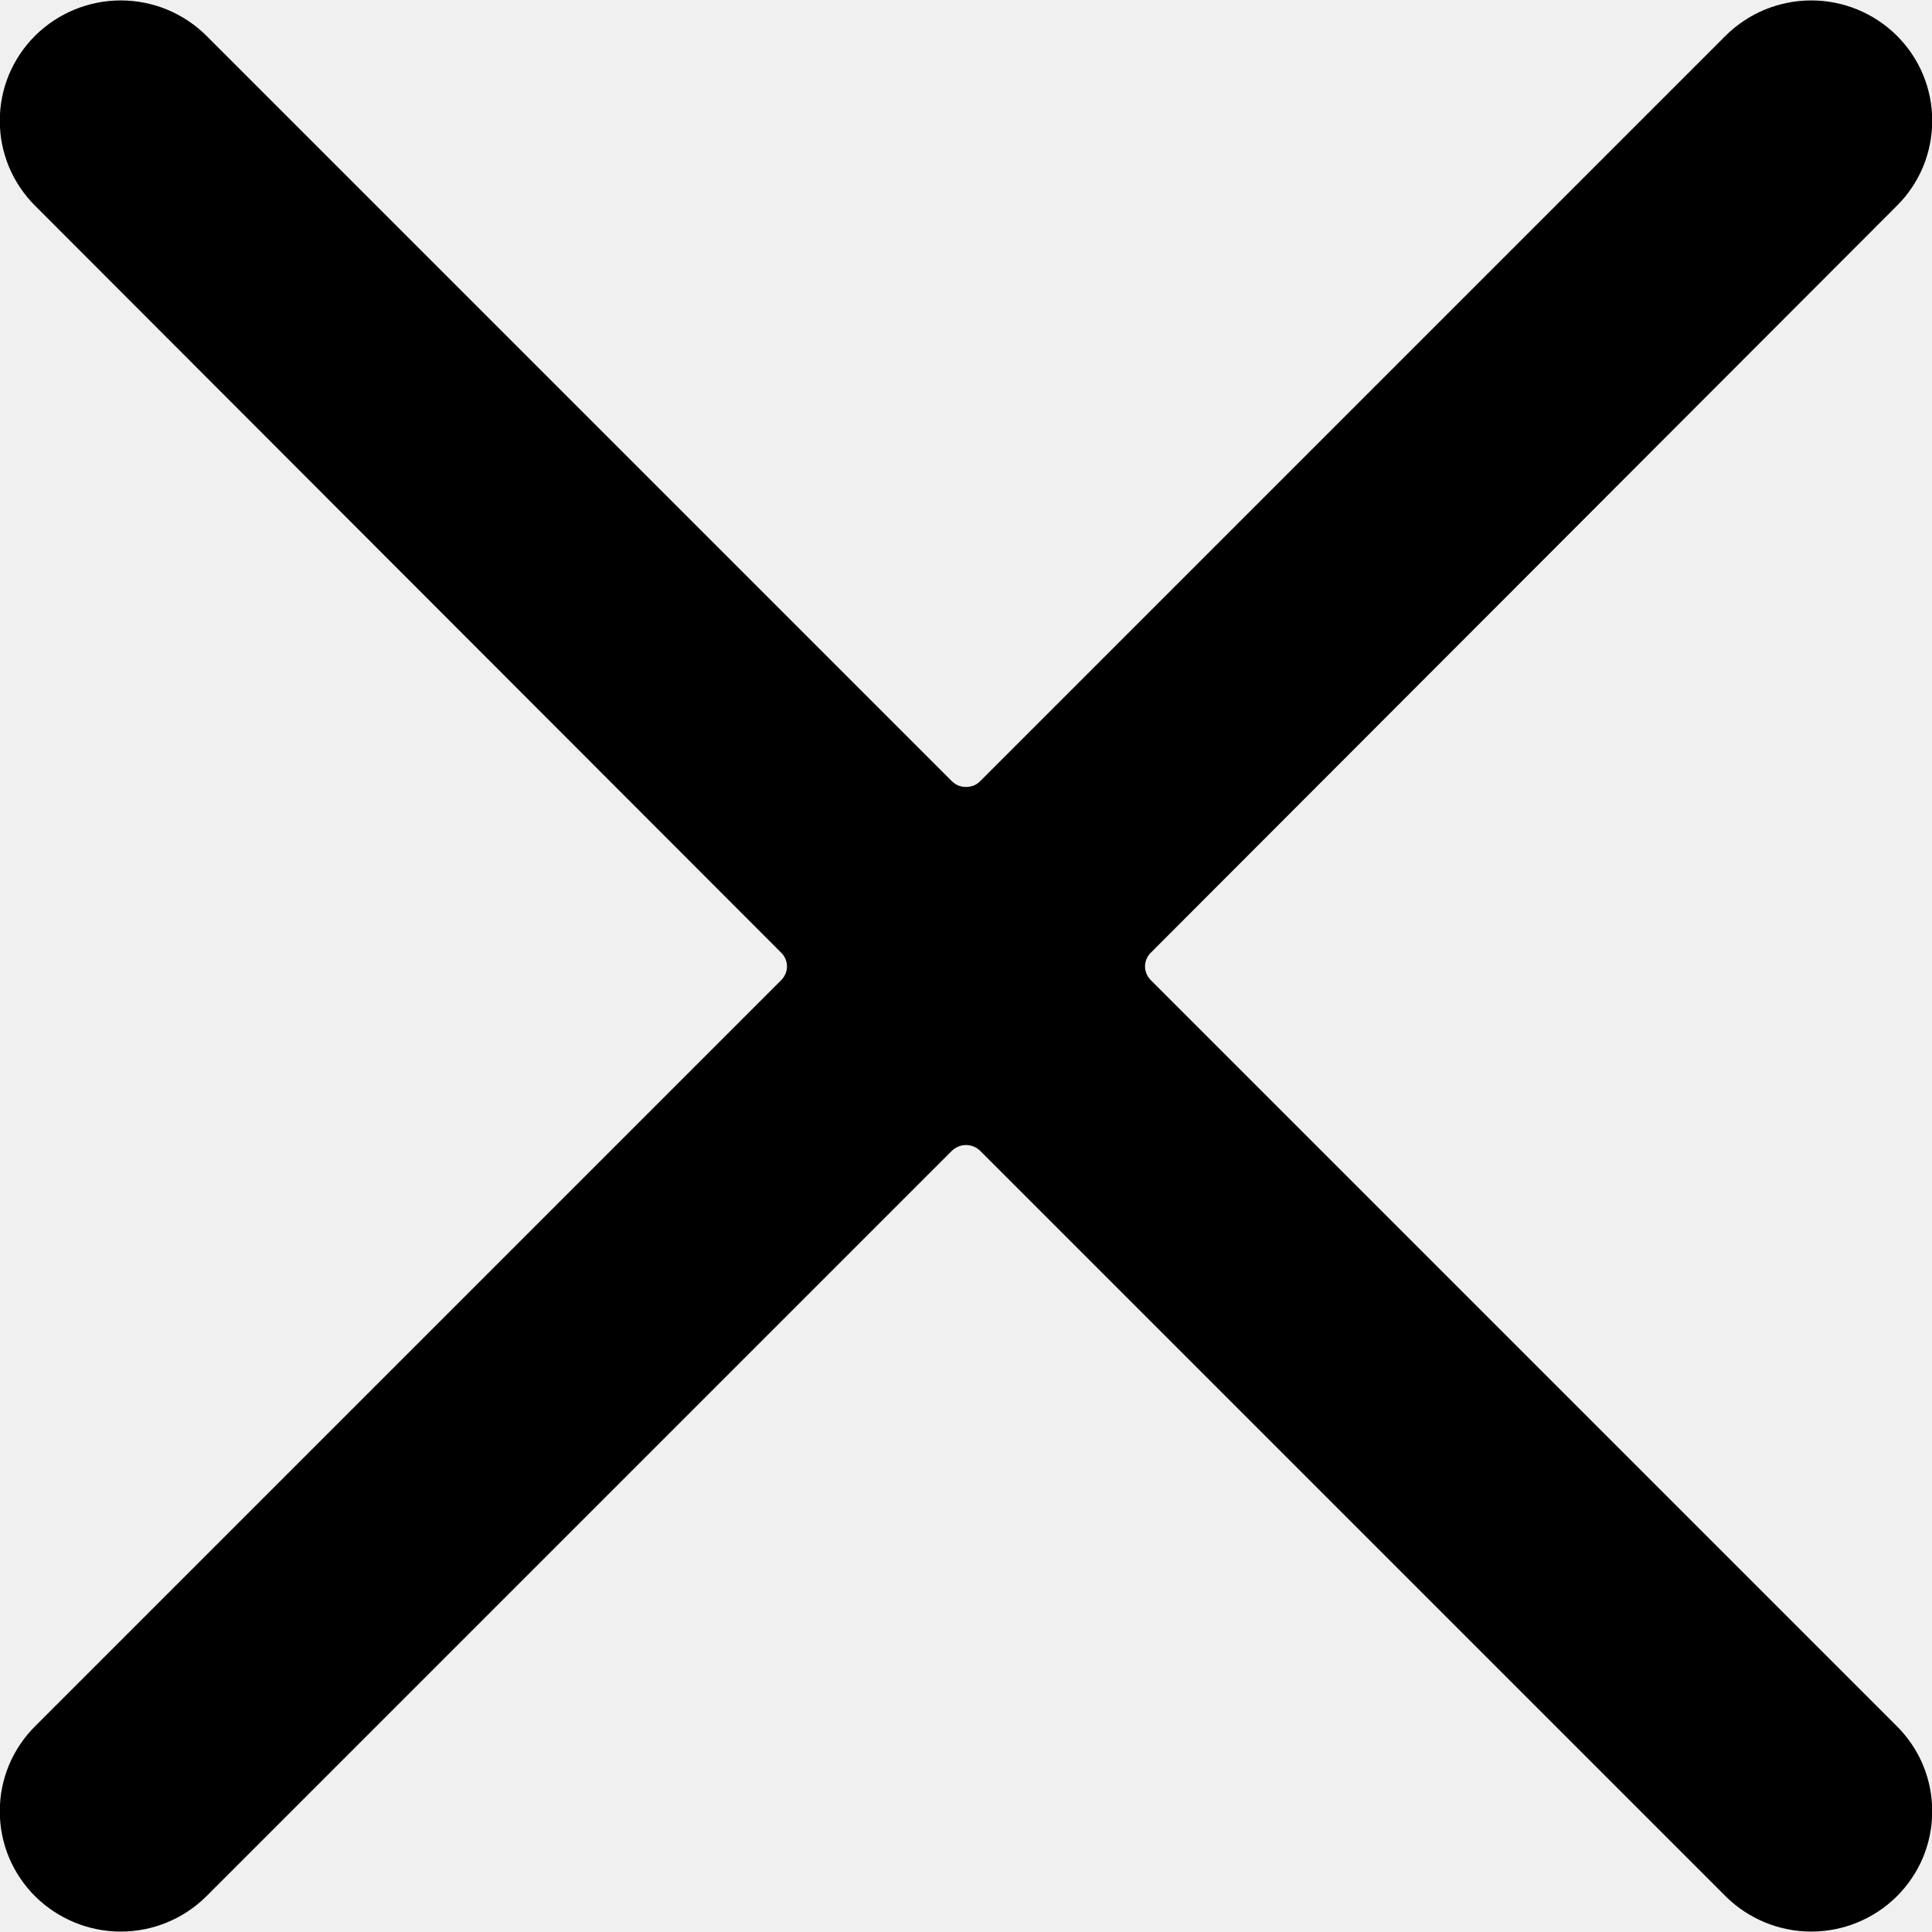
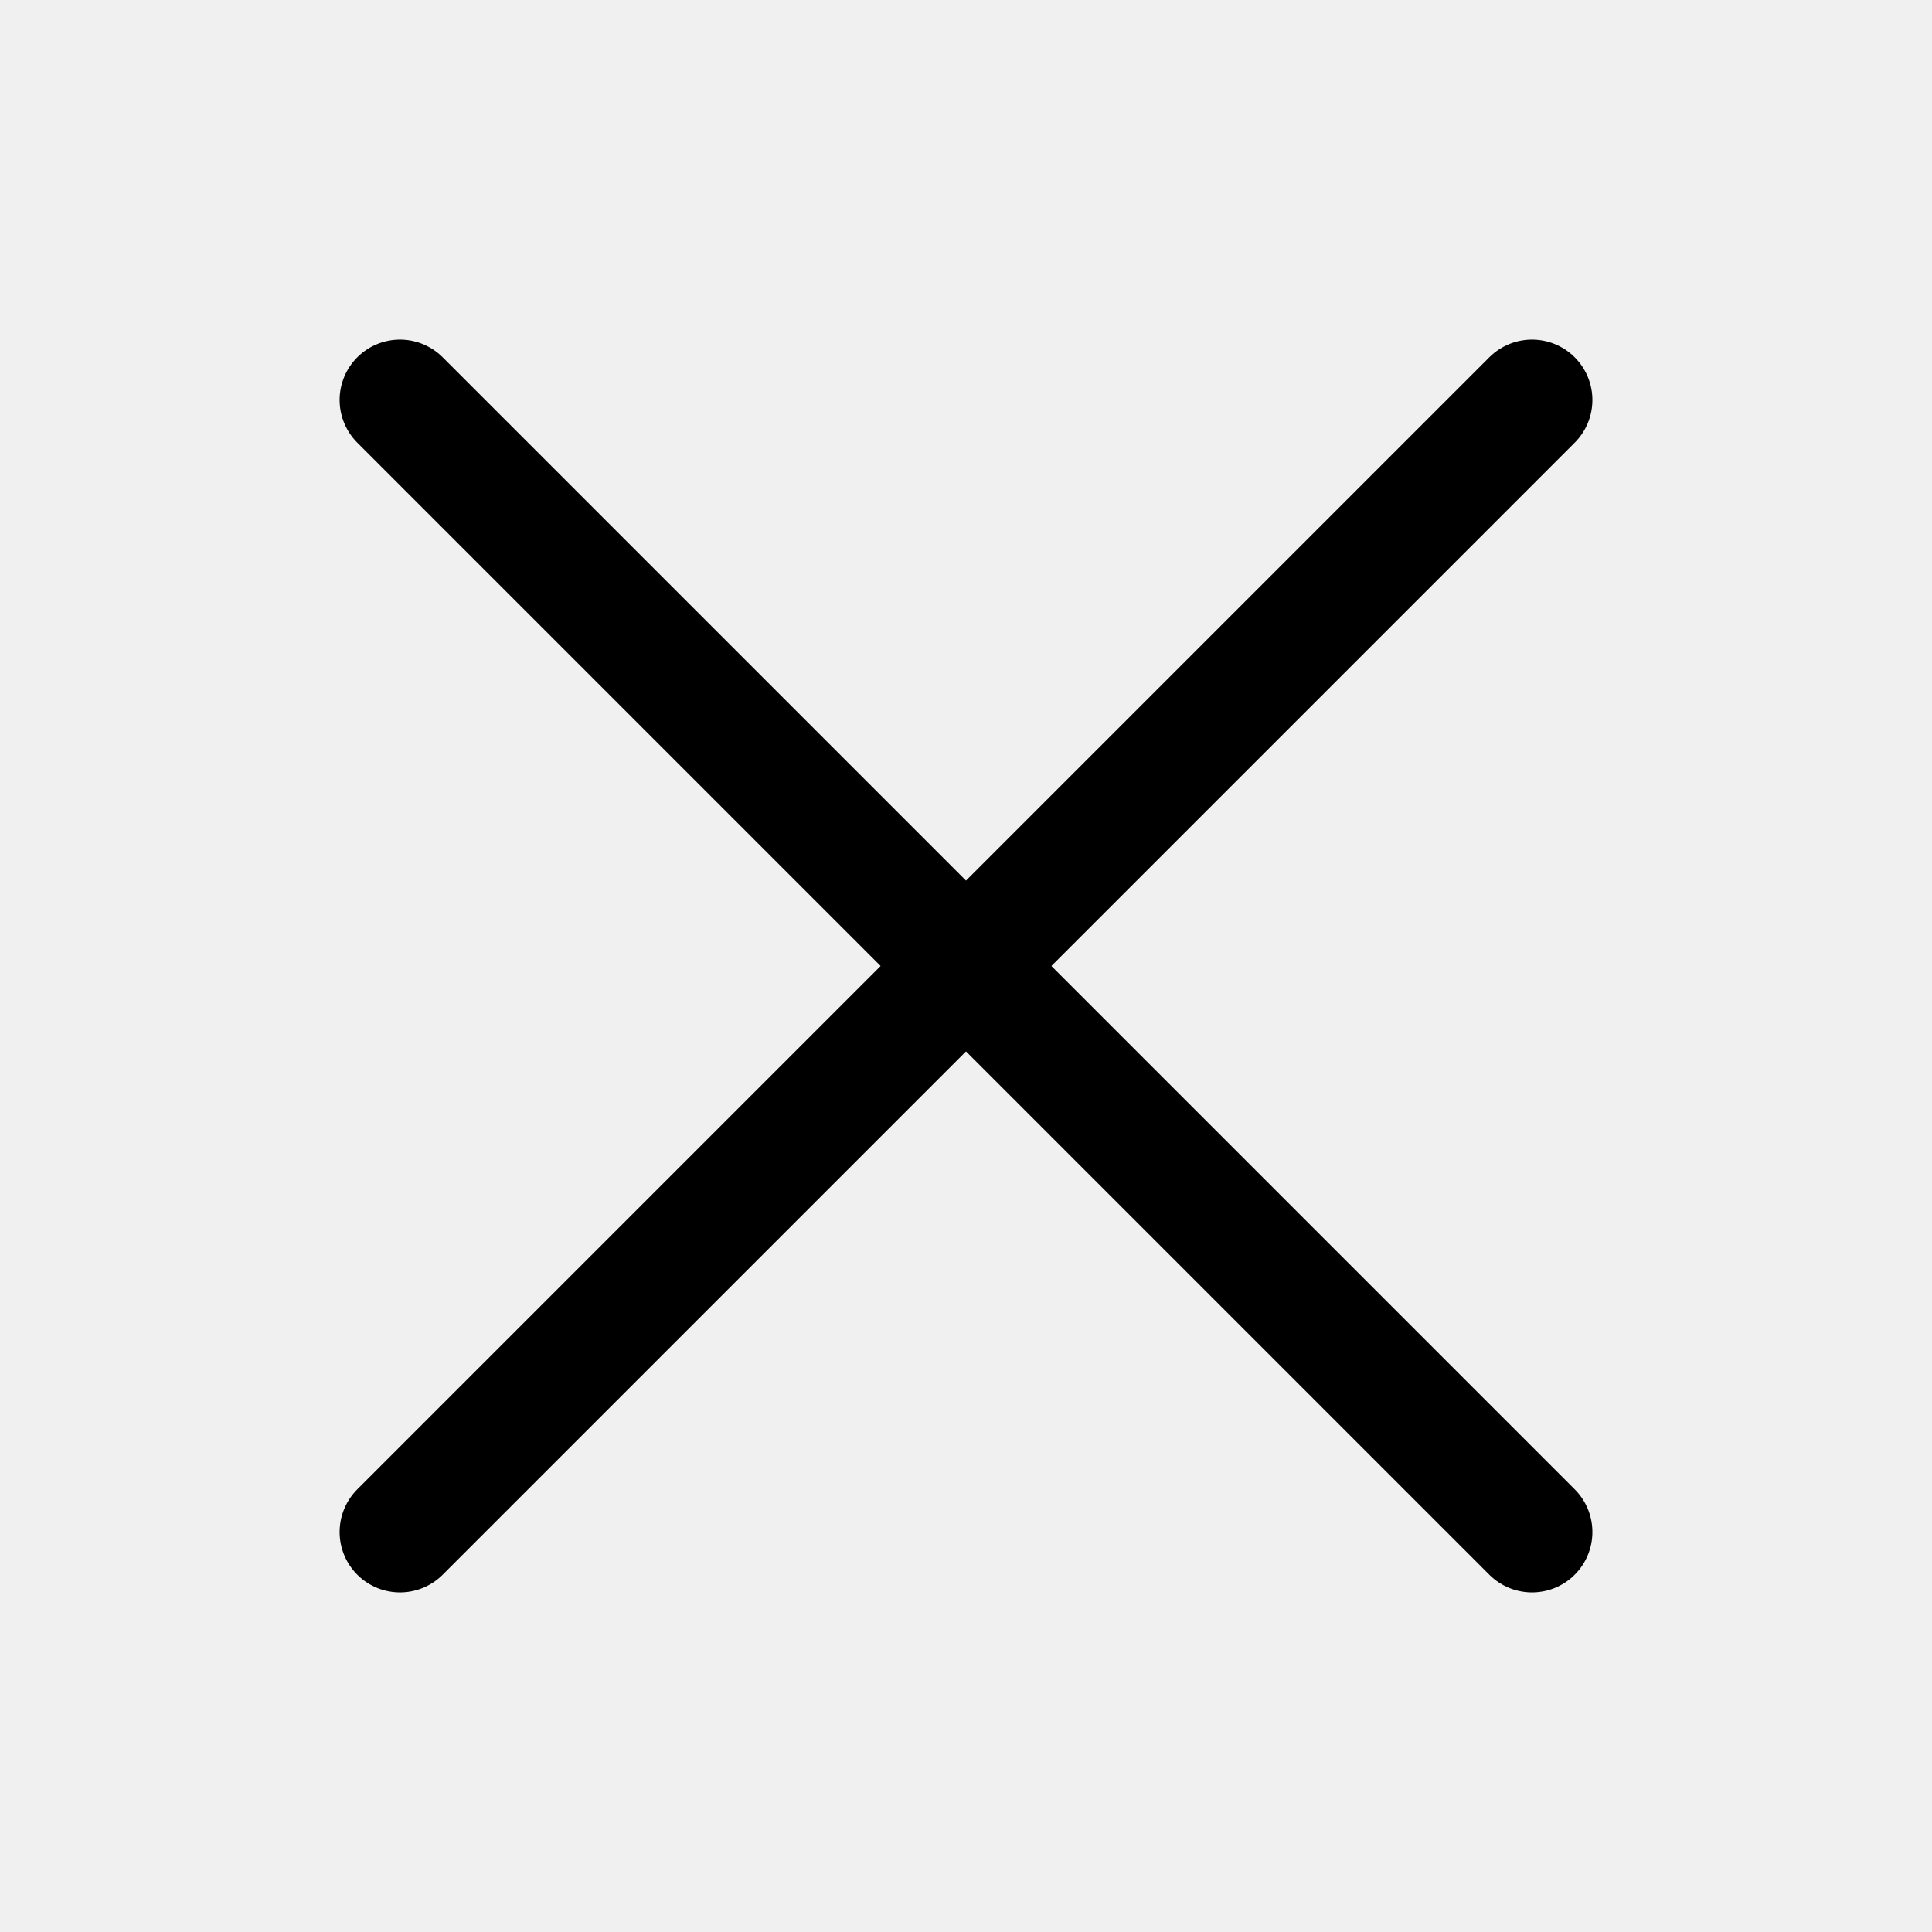
- <svg xmlns="http://www.w3.org/2000/svg" width="18" height="18" viewBox="0 0 18 18" fill="none">
-   <g clip-path="url(#clip0_437_1248)">
-     <path d="M10.725 9.135C10.707 9.118 10.693 9.098 10.683 9.075C10.673 9.053 10.668 9.028 10.668 9.004C10.668 8.979 10.673 8.955 10.683 8.932C10.693 8.91 10.707 8.889 10.725 8.873L17.67 1.92C17.775 1.816 17.859 1.692 17.916 1.556C17.973 1.419 18.002 1.273 18.002 1.125C18.002 0.977 17.973 0.831 17.916 0.694C17.859 0.558 17.775 0.434 17.67 0.33C17.458 0.121 17.173 0.004 16.875 0.004C16.578 0.004 16.292 0.121 16.08 0.33L9.135 7.275C9.118 7.293 9.097 7.308 9.074 7.318C9.05 7.327 9.025 7.332 9 7.332C8.975 7.332 8.95 7.327 8.927 7.318C8.904 7.308 8.883 7.293 8.865 7.275L1.92 0.33C1.708 0.121 1.423 0.004 1.125 0.004C0.828 0.004 0.542 0.121 0.33 0.33C0.225 0.434 0.141 0.558 0.084 0.694C0.027 0.831 -0.002 0.977 -0.002 1.125C-0.002 1.273 0.027 1.419 0.084 1.556C0.141 1.692 0.225 1.816 0.33 1.92L7.275 8.873C7.293 8.889 7.307 8.91 7.317 8.932C7.327 8.955 7.332 8.979 7.332 9.004C7.332 9.028 7.327 9.053 7.317 9.075C7.307 9.098 7.293 9.118 7.275 9.135L0.33 16.08C0.225 16.184 0.141 16.308 0.084 16.444C0.027 16.581 -0.002 16.727 -0.002 16.875C-0.002 17.023 0.027 17.169 0.084 17.306C0.141 17.442 0.225 17.566 0.33 17.67C0.542 17.879 0.828 17.996 1.125 17.996C1.423 17.996 1.708 17.879 1.92 17.67L8.865 10.725C8.883 10.707 8.904 10.693 8.927 10.683C8.95 10.673 8.975 10.668 9 10.668C9.025 10.668 9.05 10.673 9.074 10.683C9.097 10.693 9.118 10.707 9.135 10.725L16.08 17.67C16.292 17.879 16.578 17.996 16.875 17.996C17.173 17.996 17.458 17.879 17.67 17.67C17.775 17.566 17.859 17.442 17.916 17.306C17.973 17.169 18.002 17.023 18.002 16.875C18.002 16.727 17.973 16.581 17.916 16.444C17.859 16.308 17.775 16.184 17.67 16.08L10.725 9.135Z" fill="black" />
-   </g>
-   <defs>
-     <clipPath id="clip0_437_1248">
-       <rect width="18" height="18" fill="white" />
-     </clipPath>
-   </defs>
+ <svg xmlns="http://www.w3.org/2000/svg" viewBox="-1 -1 32 32" id="Remove--Streamline-Ultimate" height="32" width="32">
+   <path d="m5.625 24.375 18.75 -18.75" fill="none" stroke="#000000" stroke-linecap="round" stroke-linejoin="round" stroke-width="2" />
+   <path d="m5.625 5.625 18.75 18.75" fill="none" stroke="#000000" stroke-linecap="round" stroke-linejoin="round" stroke-width="2" />
</svg>
